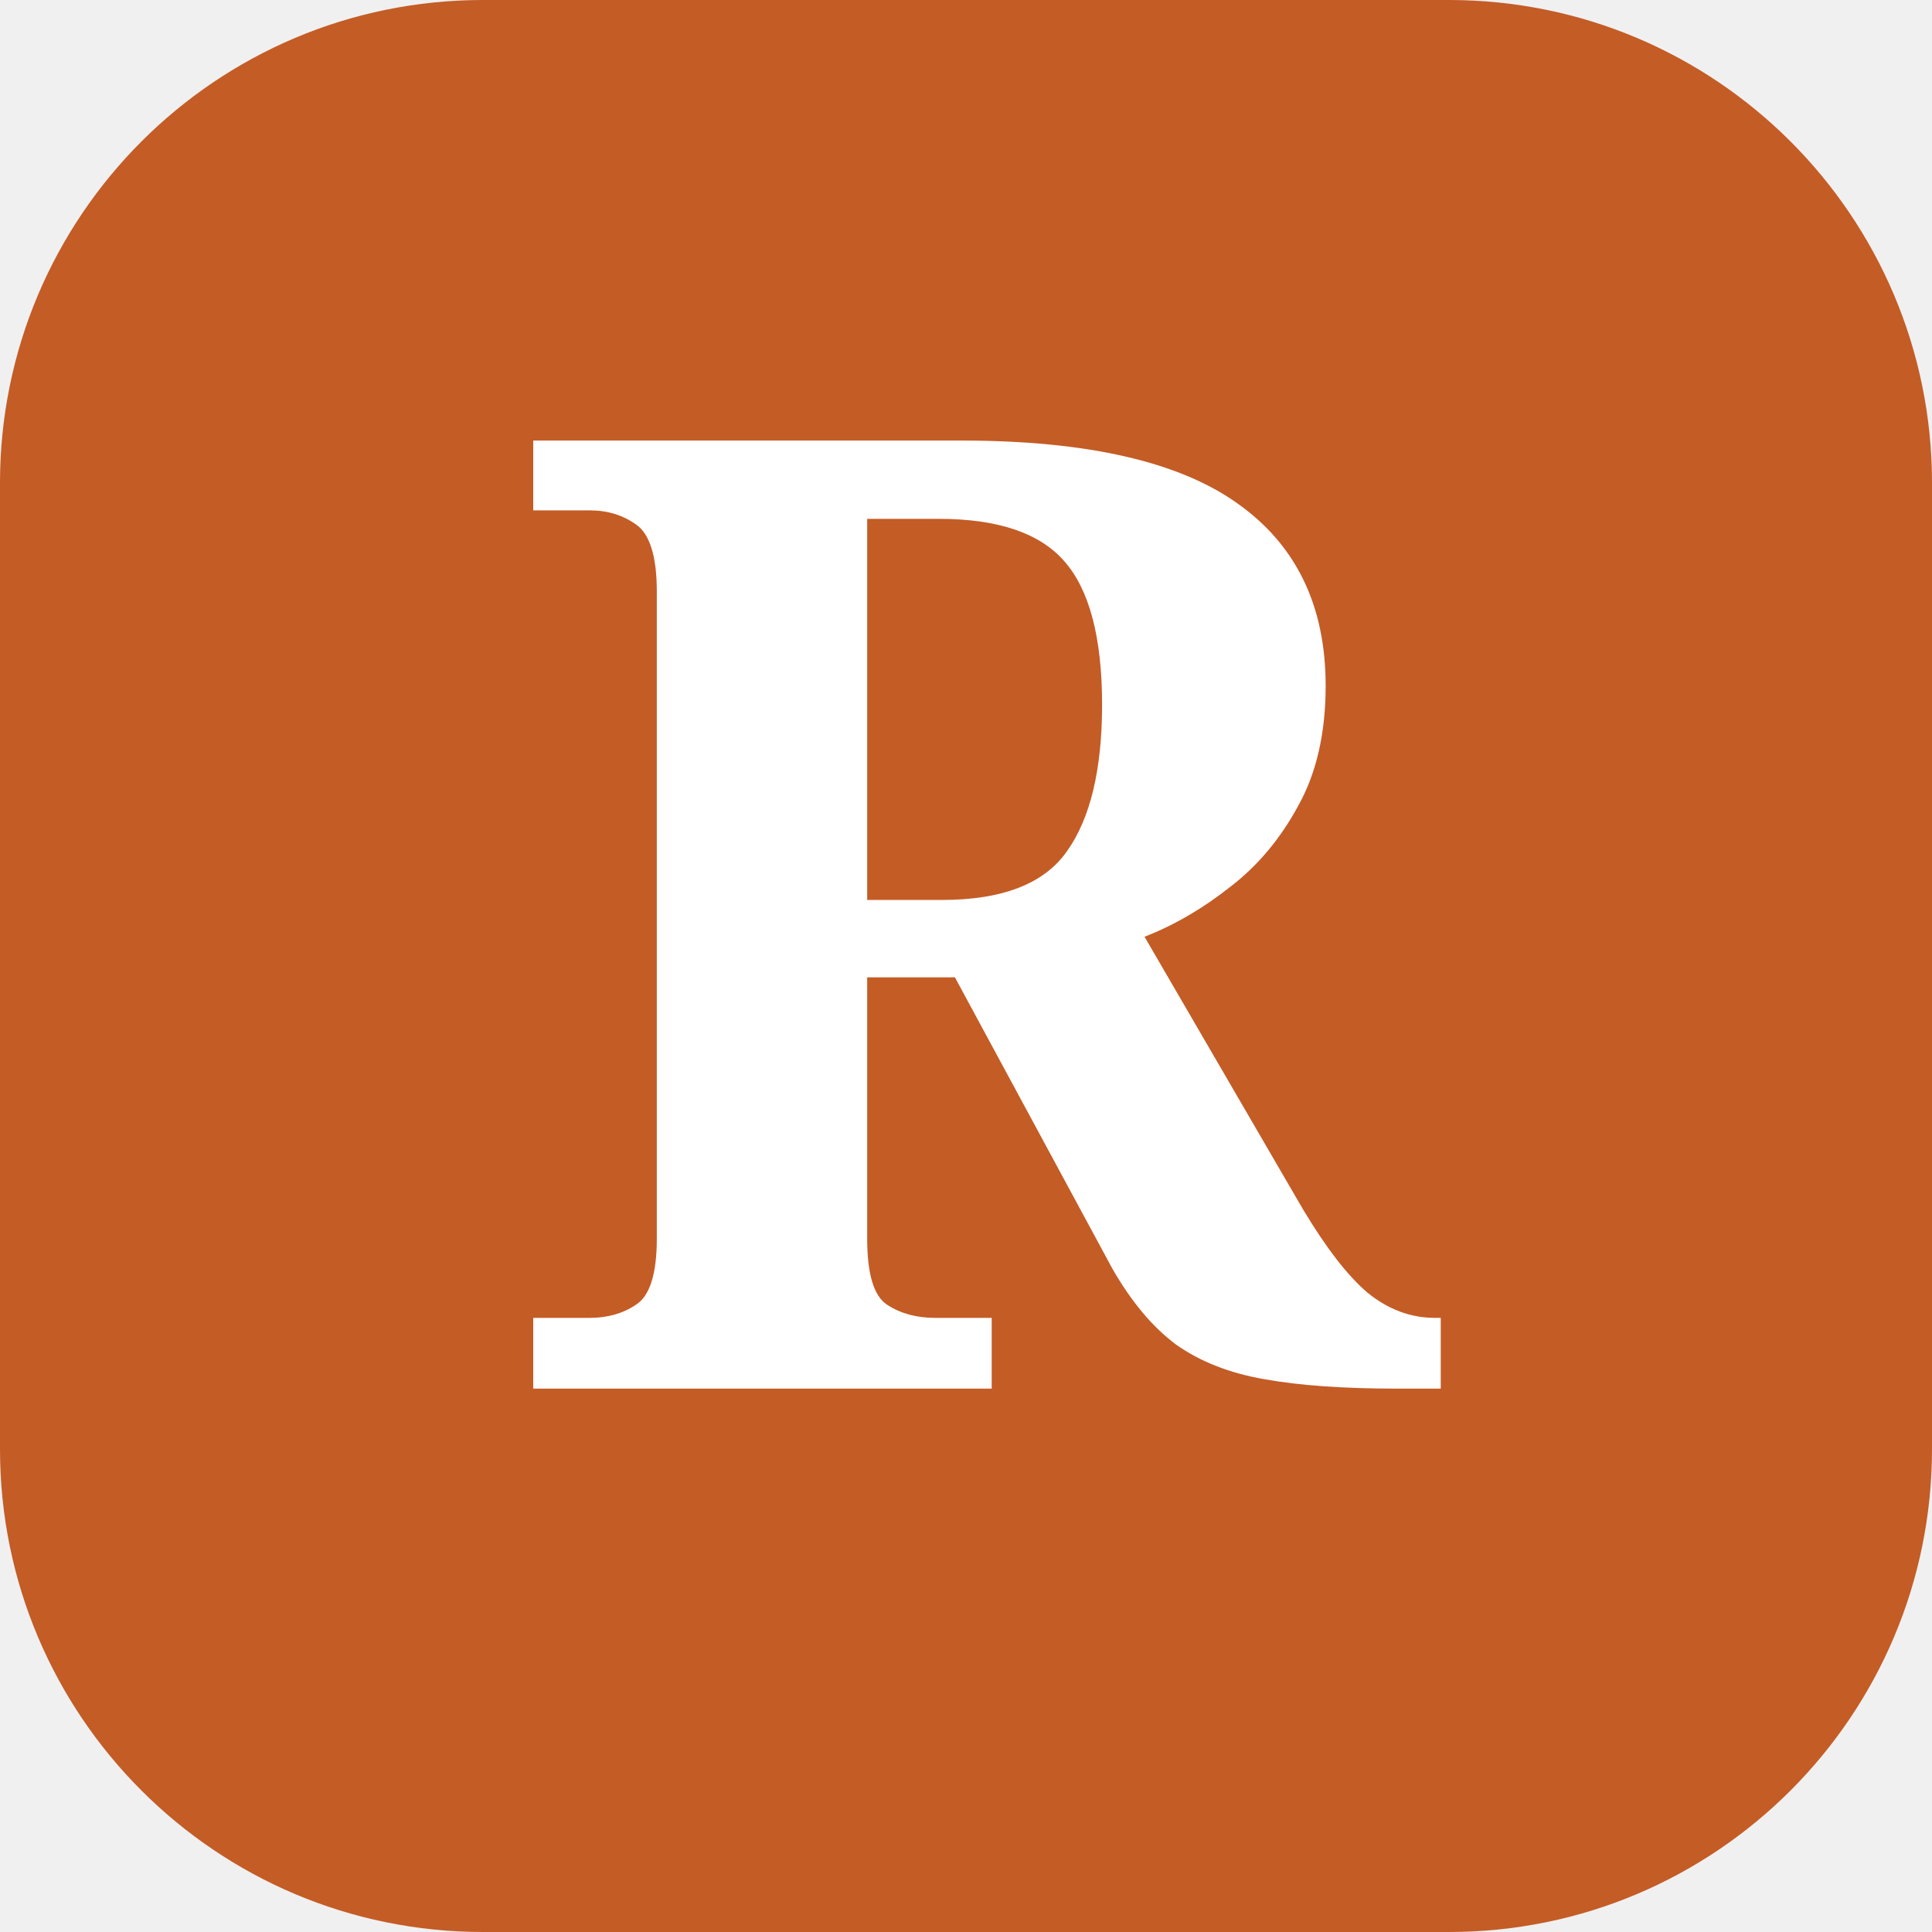
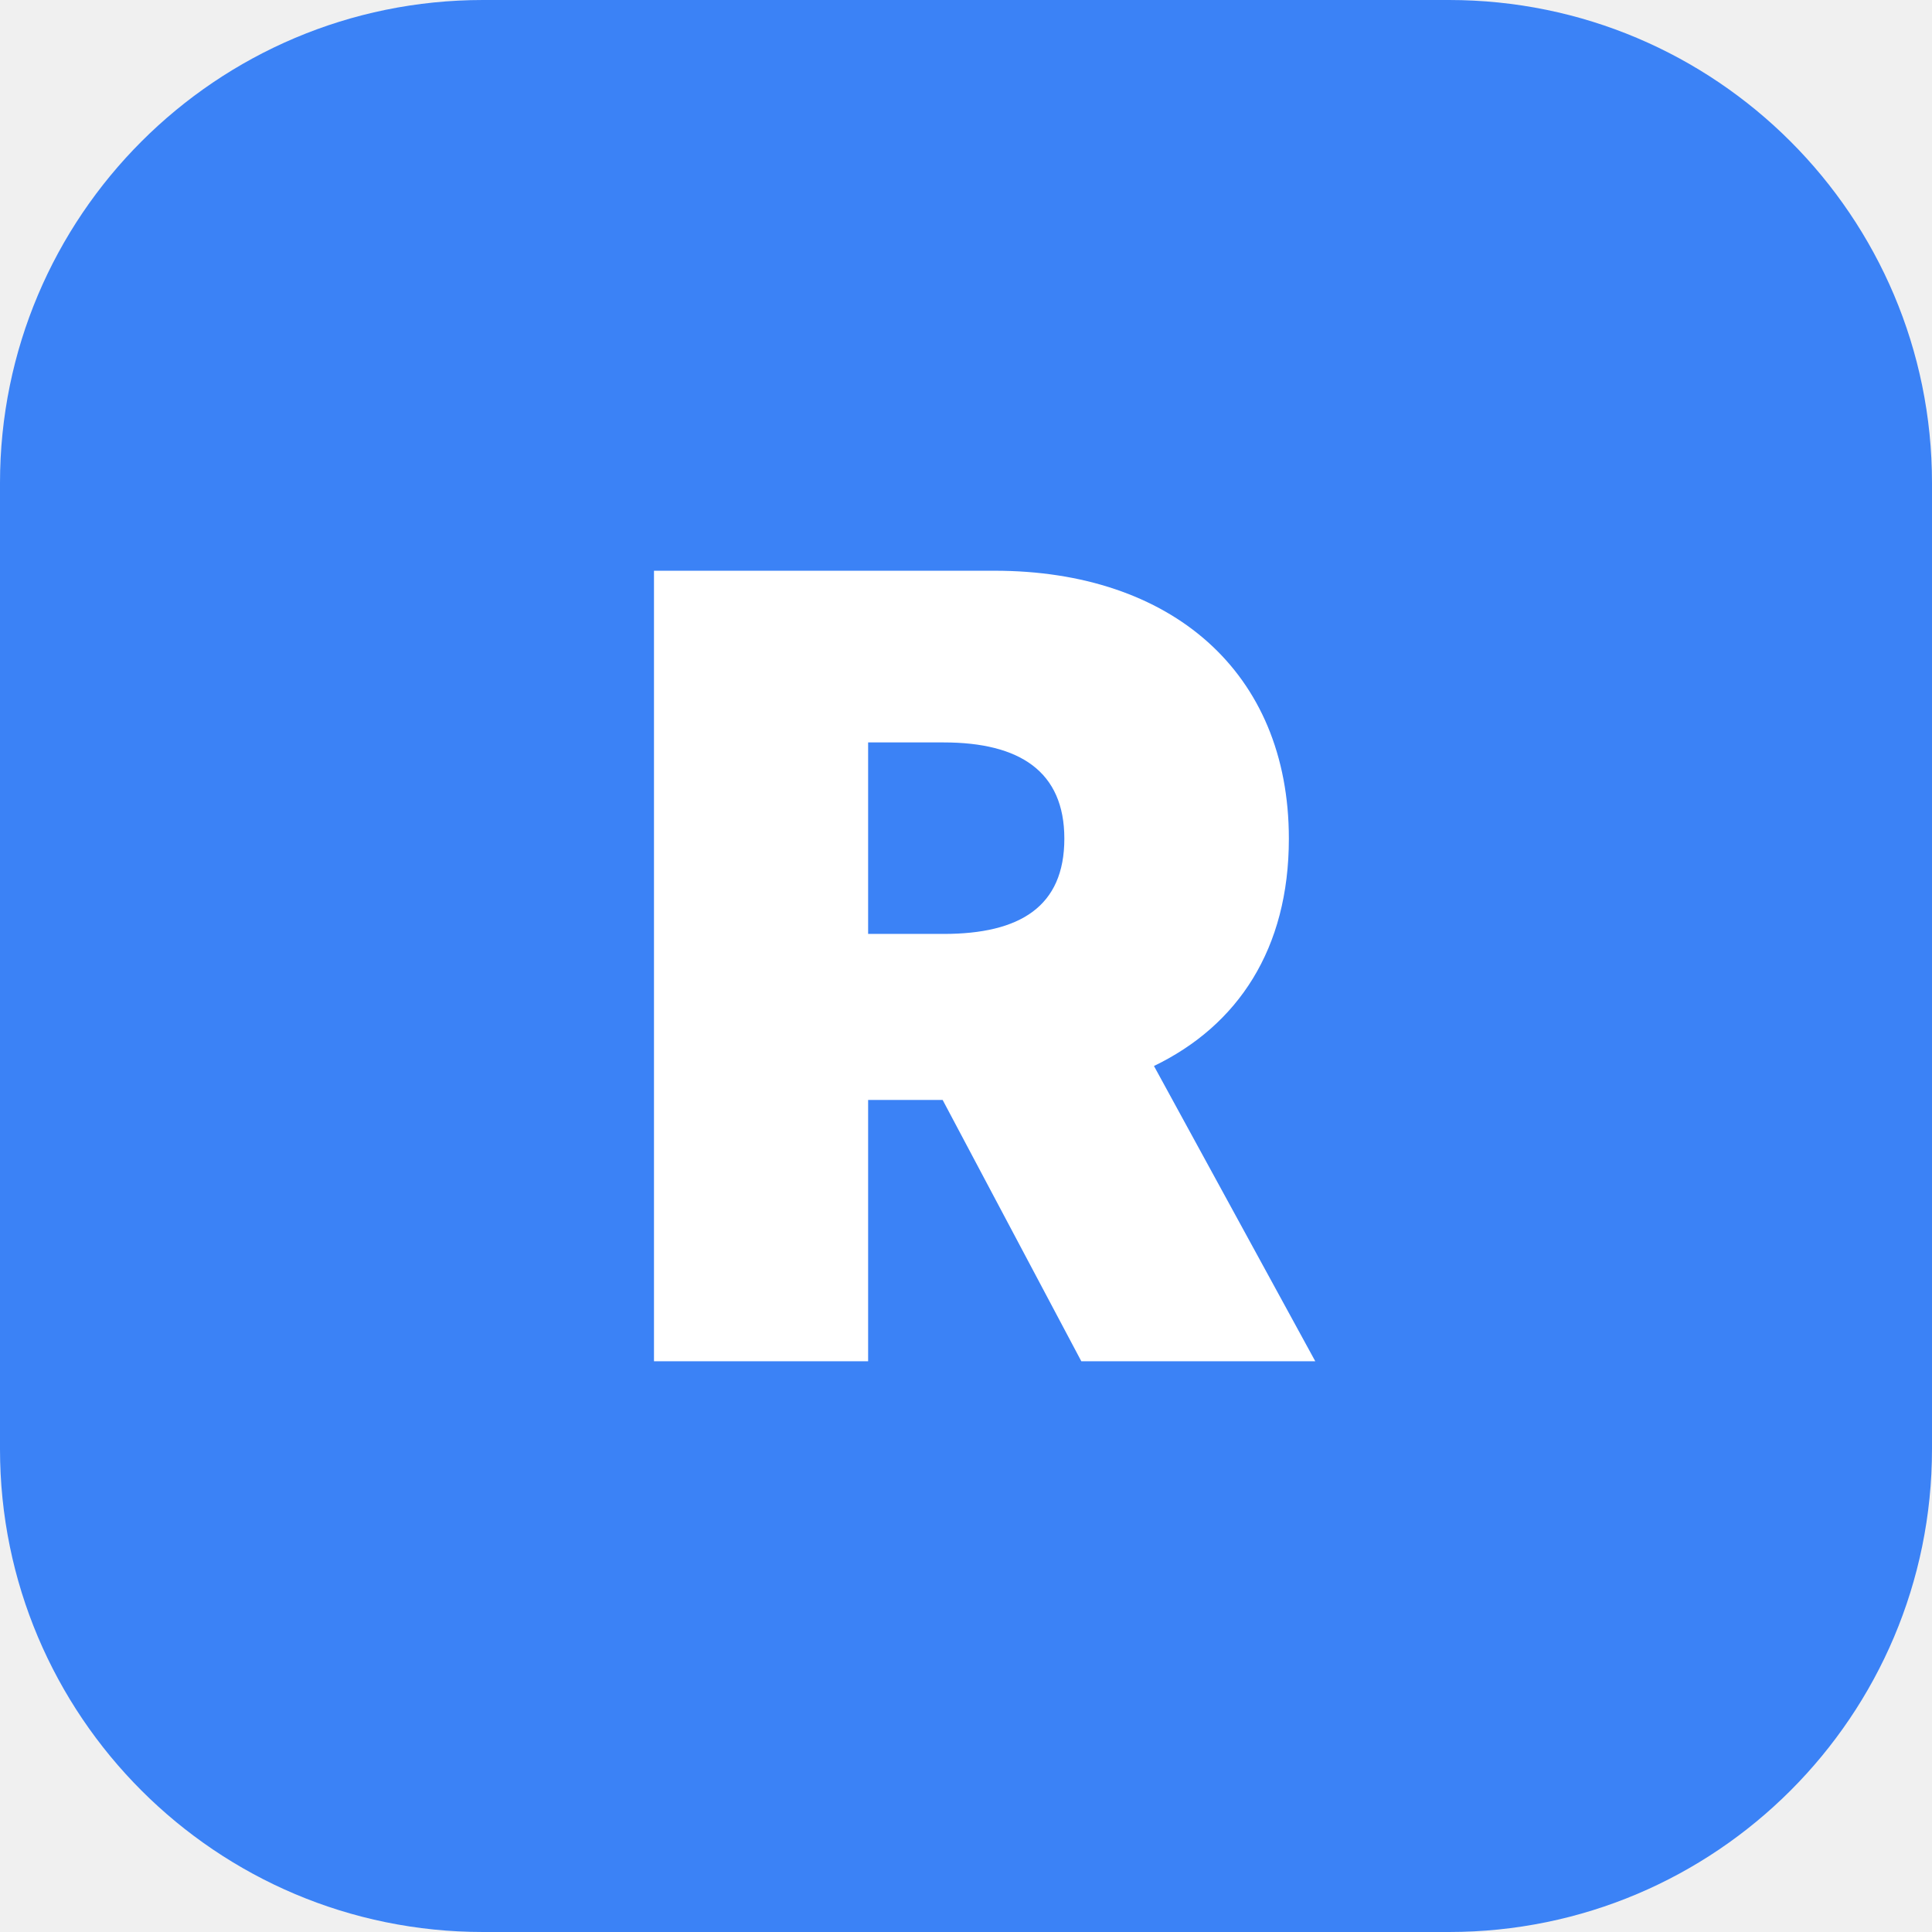
- <svg xmlns="http://www.w3.org/2000/svg" viewBox="0 0 32 32">
-   <rect width="32" height="32" rx="8" fill="#C45C26" />
-   <text x="16" y="23" text-anchor="middle" font-family="serif" font-weight="900" font-size="22" fill="white">R</text>
+ <svg xmlns="http://www.w3.org/2000/svg" viewBox="0 0 32 32" fill="none">
+   <rect width="32" height="32" rx="8" fill="#3b82f6" />
+   <text x="50%" y="50%" dominant-baseline="central" text-anchor="middle" font-family="'Inter', ui-sans-serif, system-ui, sans-serif" font-size="18" font-weight="900" fill="#ffffff" letter-spacing="-0.5">R</text>
</svg>
